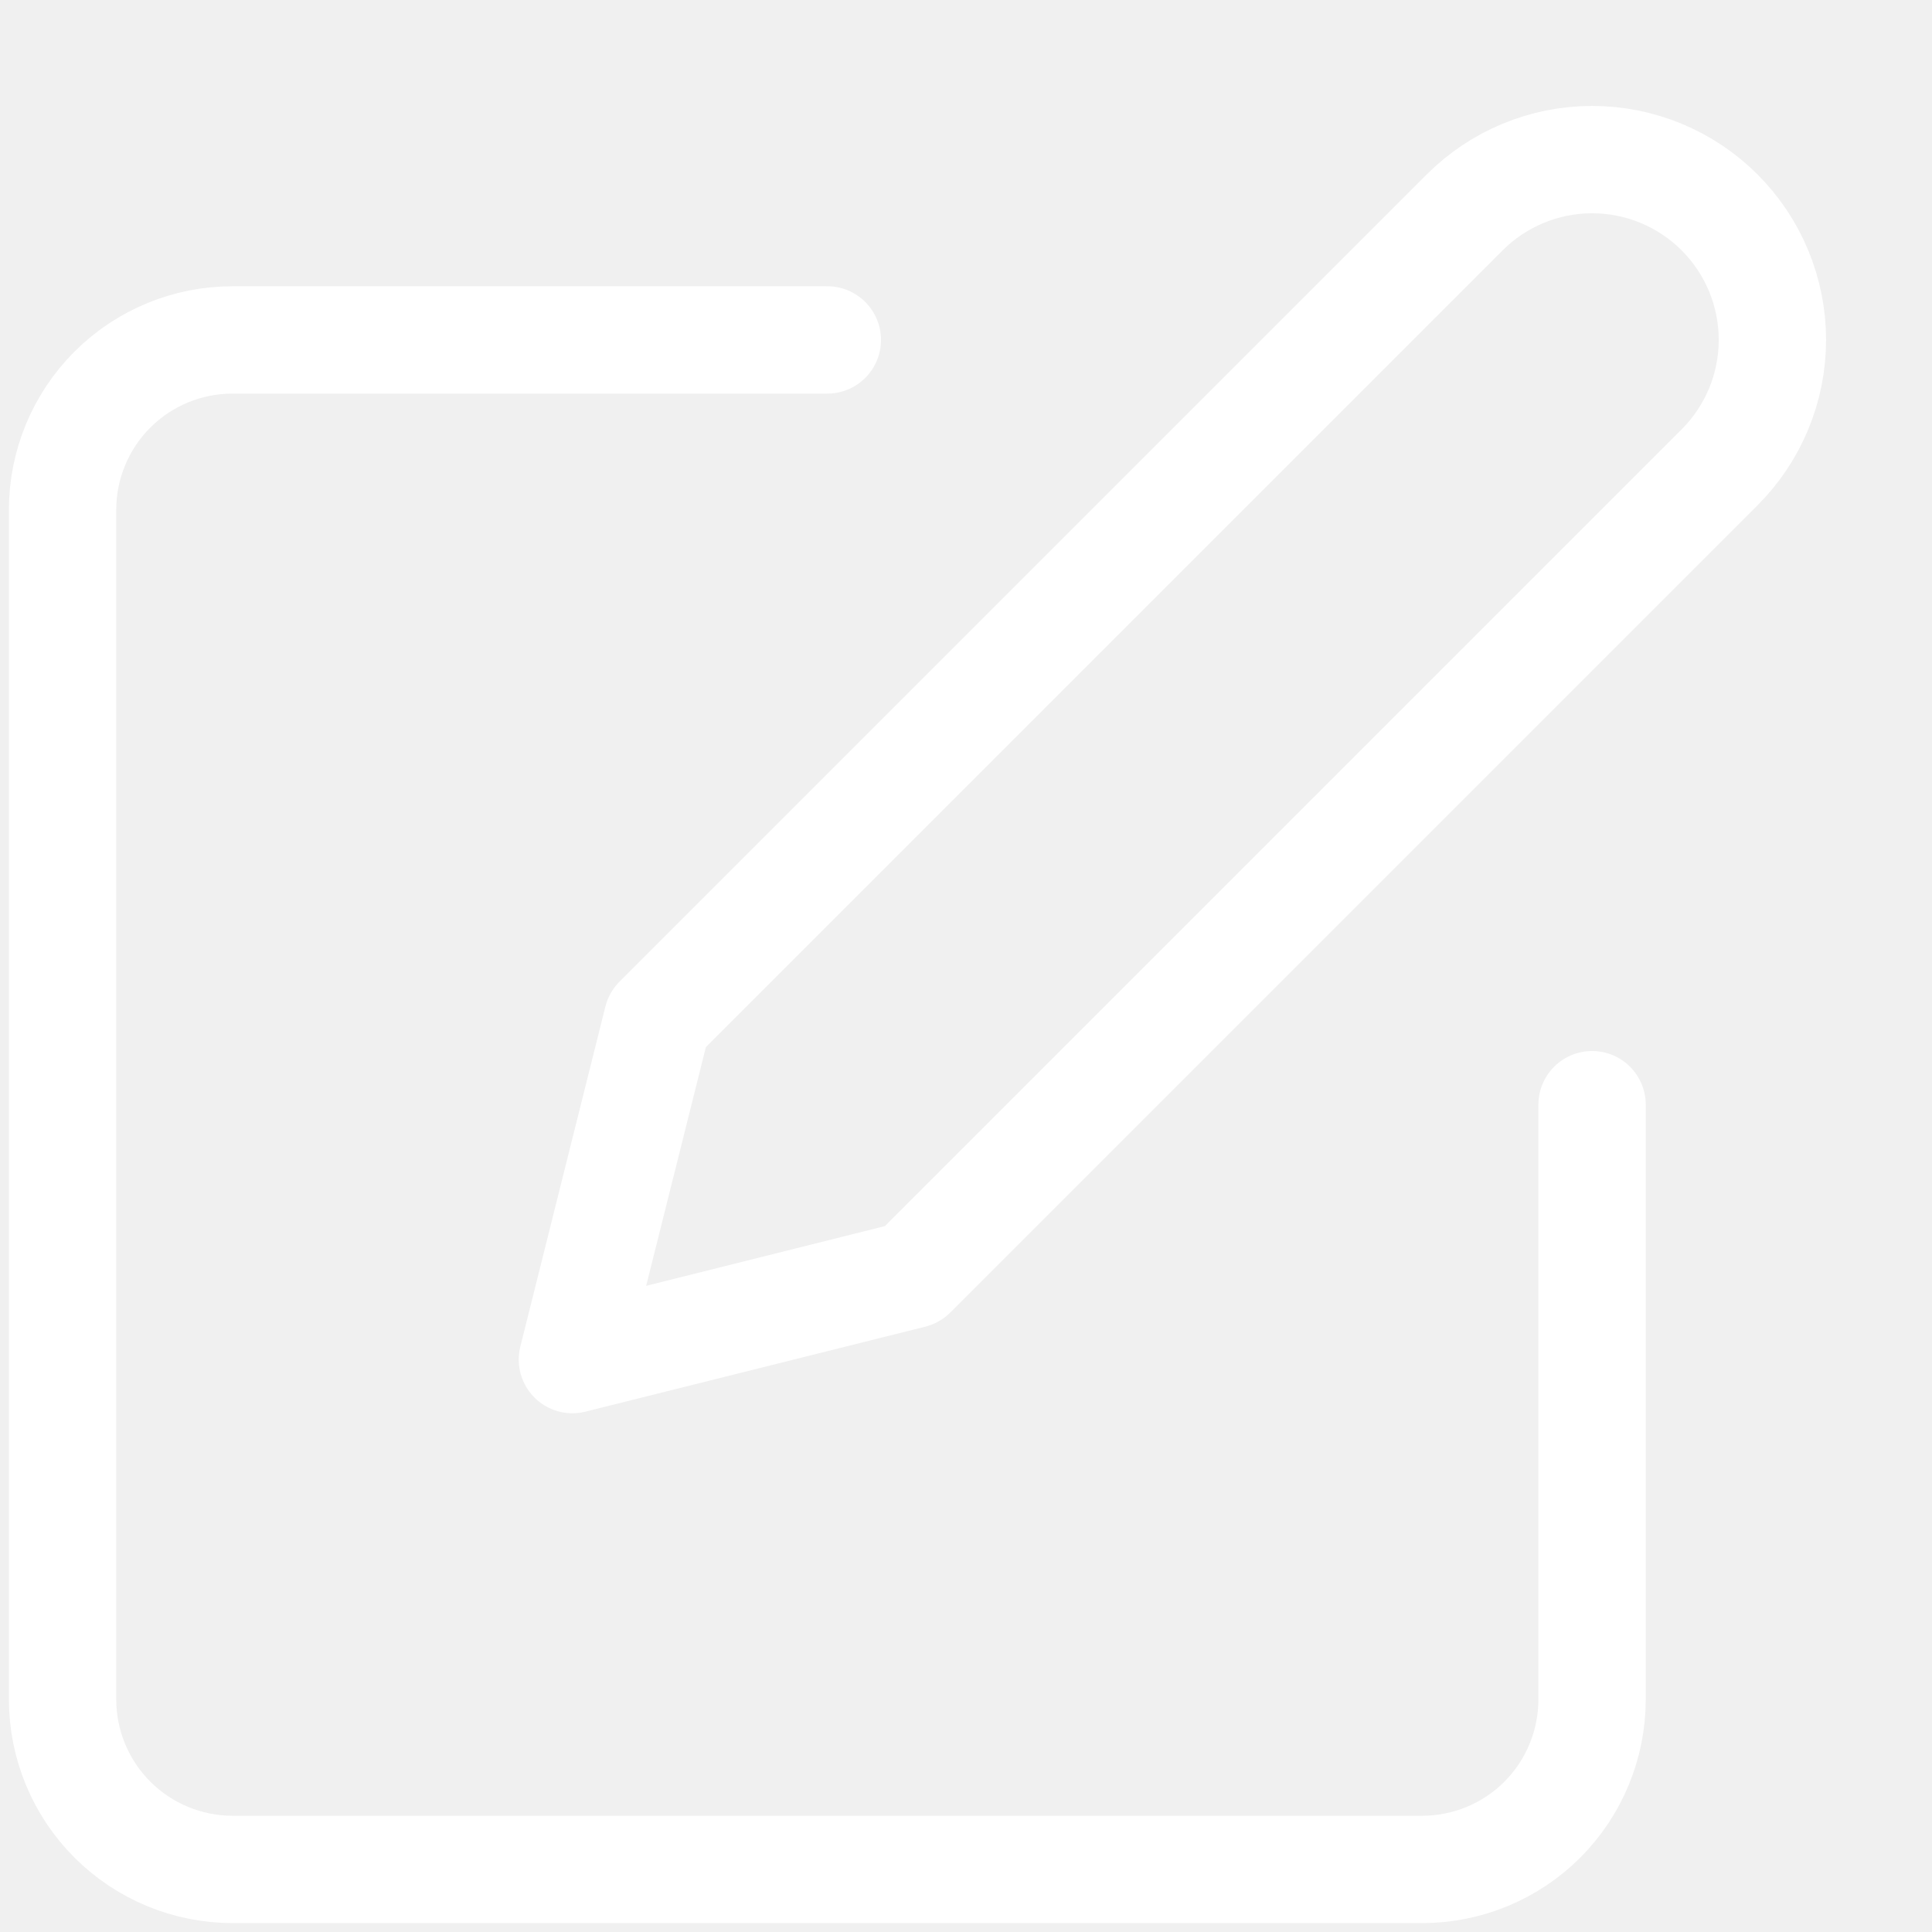
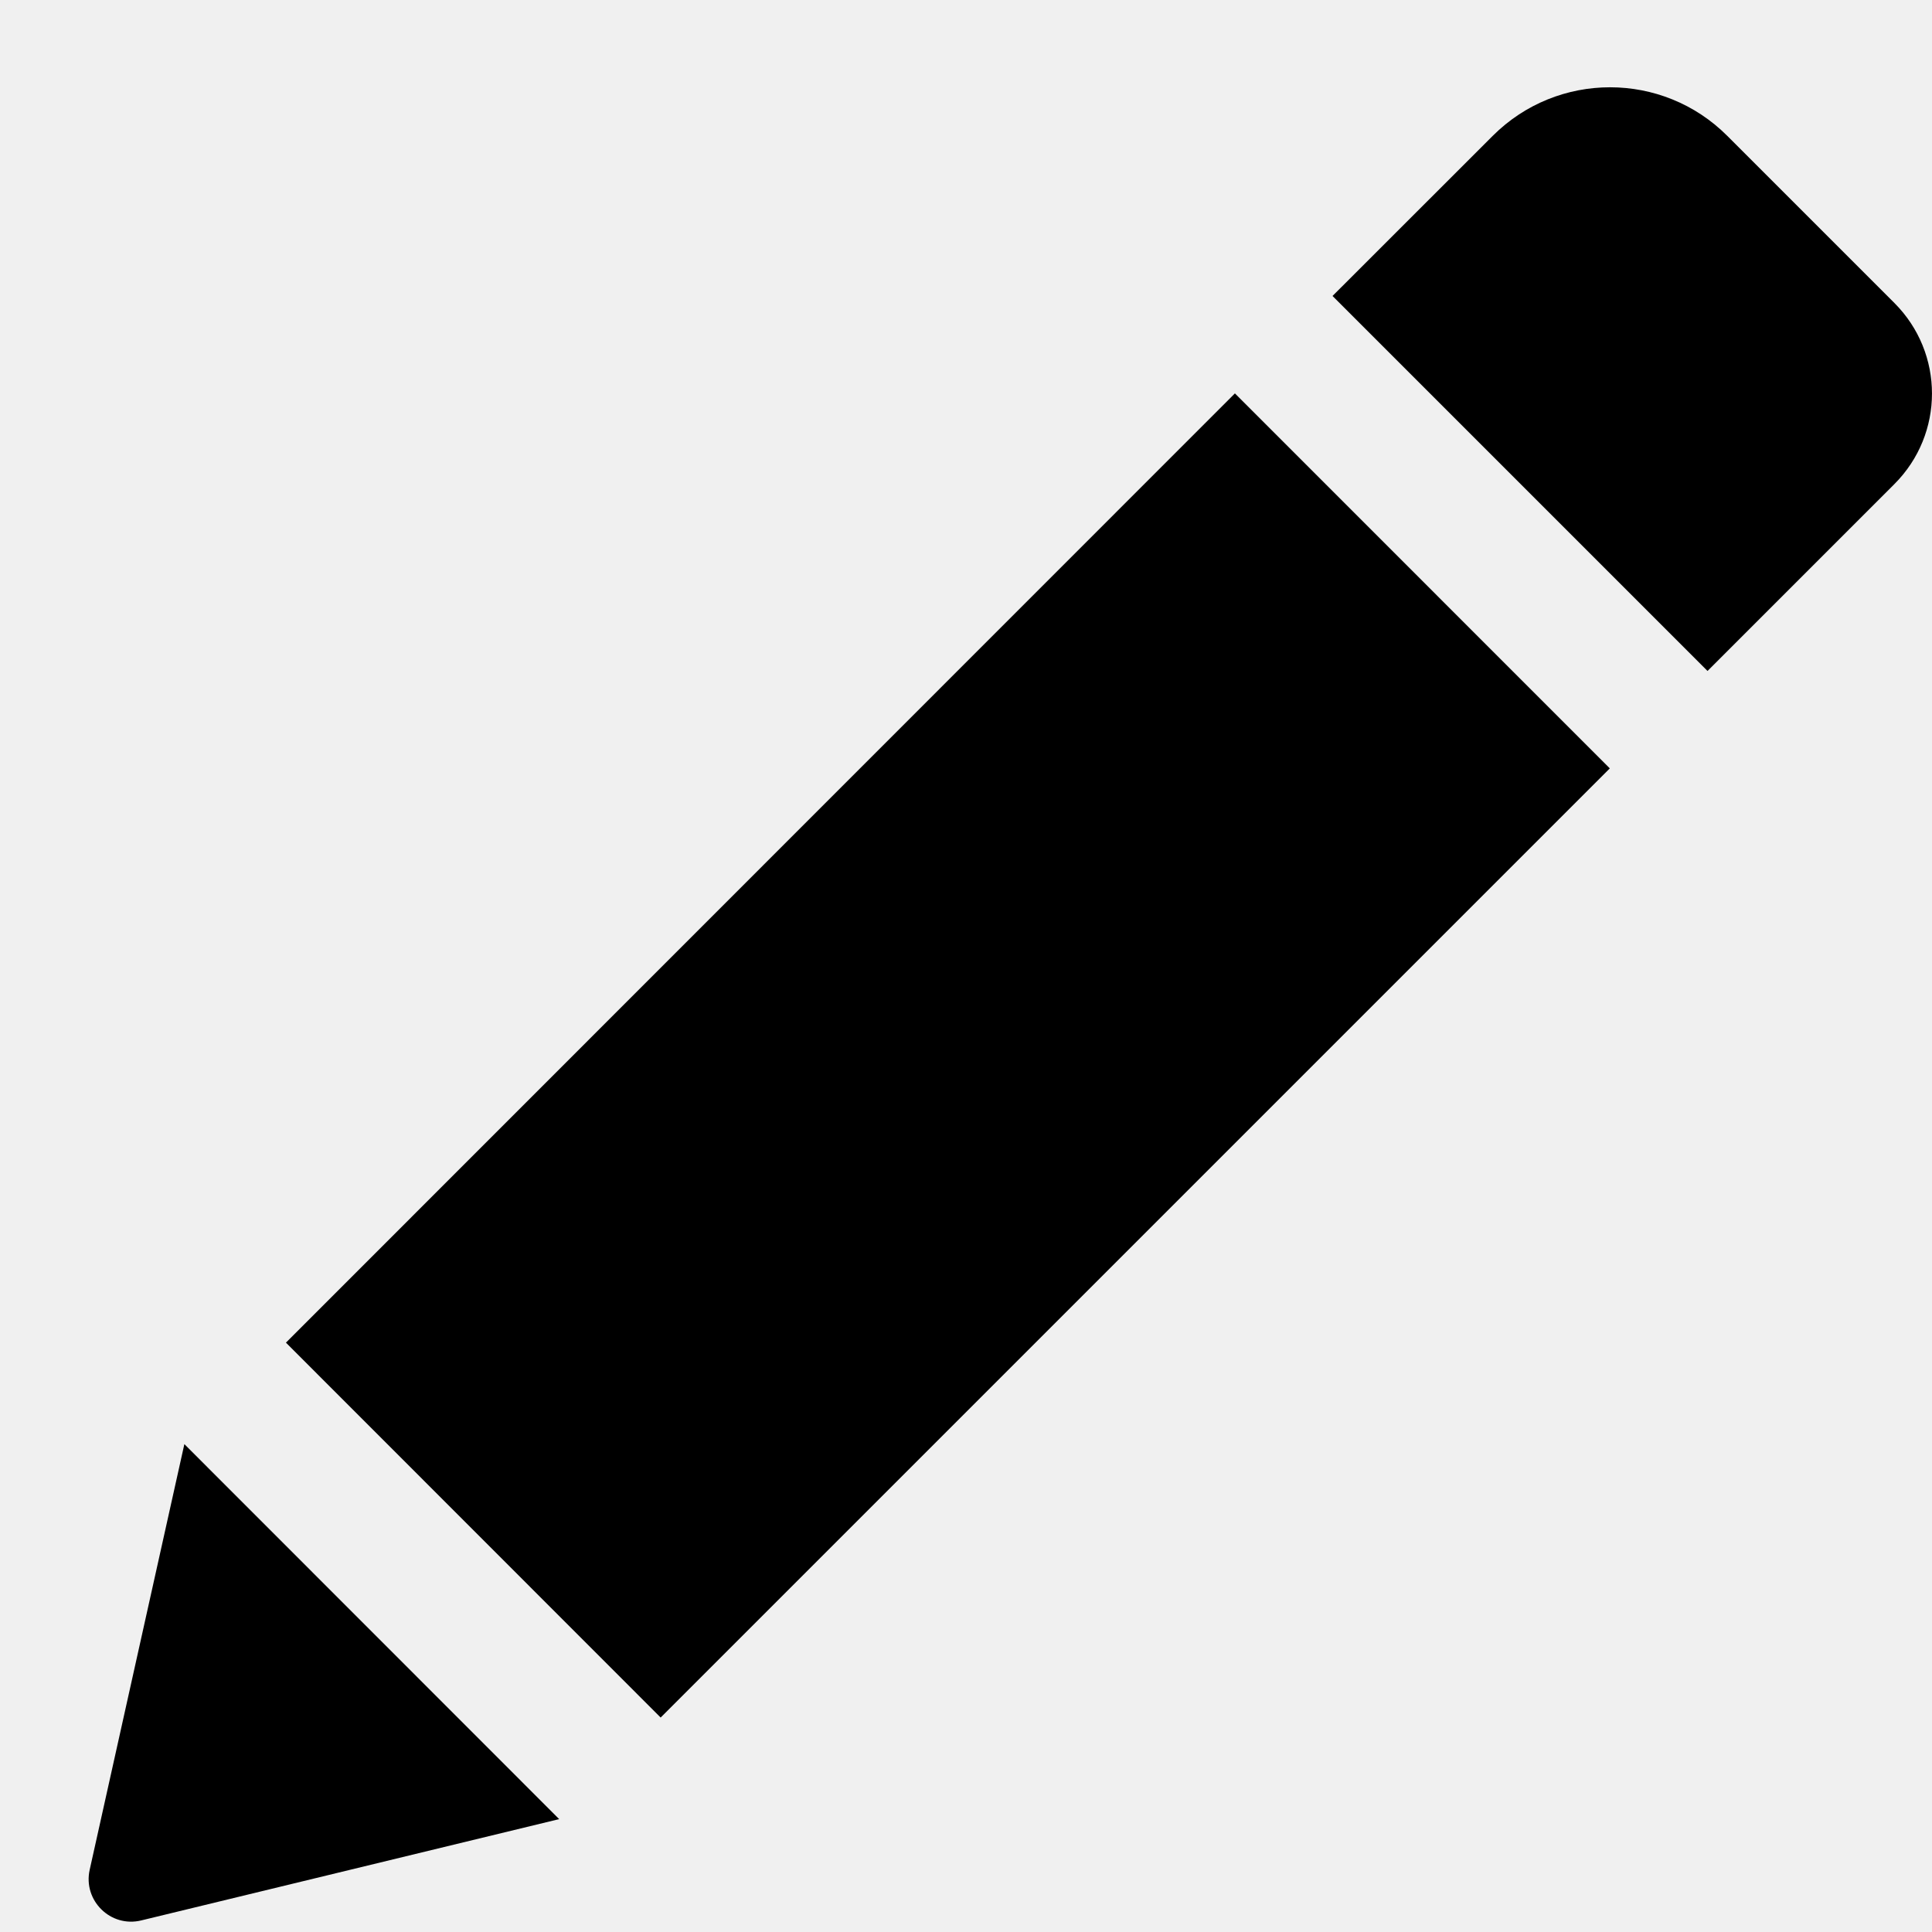
- <svg xmlns="http://www.w3.org/2000/svg" width="18" height="18" viewBox="0 0 18 18" fill="none">
-   <path d="M7.708 3.167H2.167C1.747 3.167 1.344 3.333 1.047 3.63C0.75 3.927 0.583 4.33 0.583 4.75V15.833C0.583 16.253 0.75 16.656 1.047 16.953C1.344 17.25 1.747 17.417 2.167 17.417H13.25C13.67 17.417 14.073 17.25 14.37 16.953C14.666 16.656 14.833 16.253 14.833 15.833V10.292M13.646 1.979C13.961 1.664 14.388 1.487 14.833 1.487C15.279 1.487 15.706 1.664 16.021 1.979C16.336 2.294 16.513 2.721 16.513 3.167C16.513 3.612 16.336 4.039 16.021 4.354L8.5 11.875L5.333 12.667L6.125 9.5L13.646 1.979Z" stroke="white" stroke-linecap="round" stroke-linejoin="round" />
+ <svg xmlns="http://www.w3.org/2000/svg" width="21" height="21" viewBox="0 0 21 21" fill="none">
+   <path d="M13.423 4.276L17.498 8.352L7.181 18.669L3.108 14.594L13.423 4.276ZM20.591 3.293L18.774 1.476C18.071 0.773 16.93 0.773 16.226 1.476L14.484 3.217L18.56 7.293L20.591 5.262C21.136 4.717 21.136 3.838 20.591 3.293ZM0.975 20.323C0.9 20.657 1.202 20.956 1.536 20.874L6.078 19.773L2.004 15.697L0.975 20.323Z" fill="black" />
</svg>
